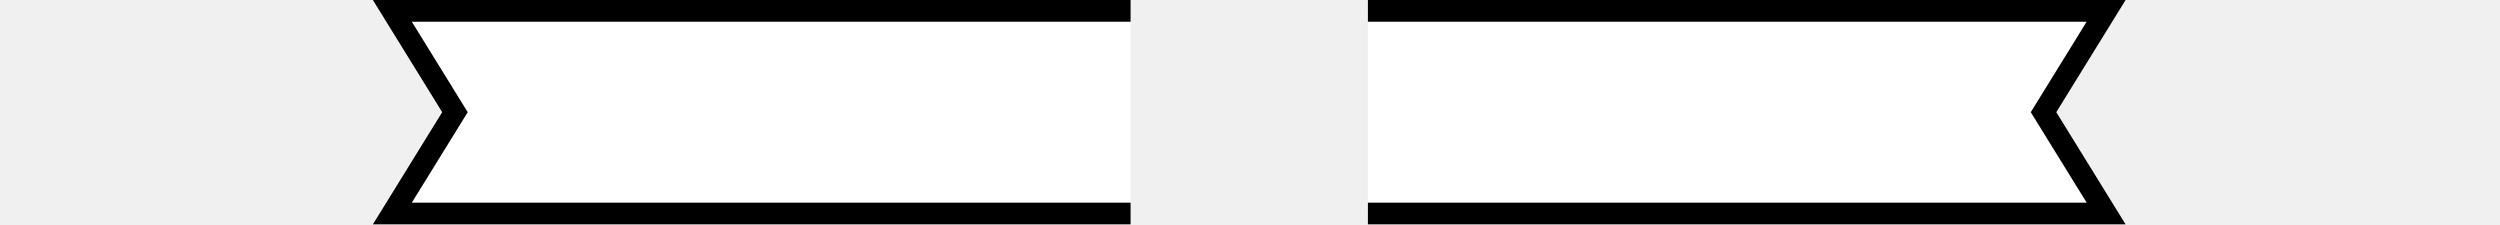
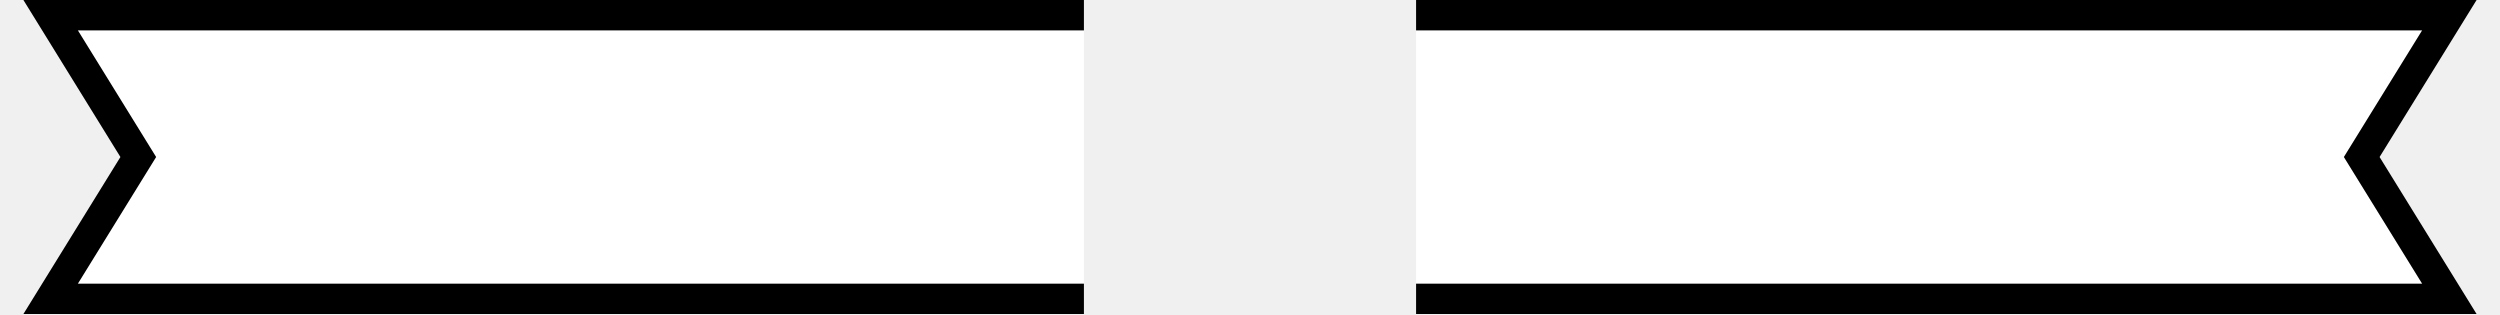
- <svg xmlns="http://www.w3.org/2000/svg" id="Layer_1" data-name="Layer 1" viewBox="0 0 345.42 31">
+ <svg xmlns="http://www.w3.org/2000/svg" id="Layer_1" data-name="Layer 1" viewBox="0 0 246.79 31">
  <defs>
    <style>.cls-1{fill:#fff;stroke:#000;stroke-width:3px;}</style>
  </defs>
-   <path class="cls-1" d="M189,1.5H291l-8.65,14,8.65,14H189" />
-   <path class="cls-1" d="M156.21,29.5h-102l8.65-14-8.65-14h102" />
+   <path class="cls-1" d="M139.79,1.5h102l-8.65,14,8.65,14h-102" />
+   <path class="cls-1" d="M107,29.5H5l8.65-14L5,1.5H107" />
</svg>
